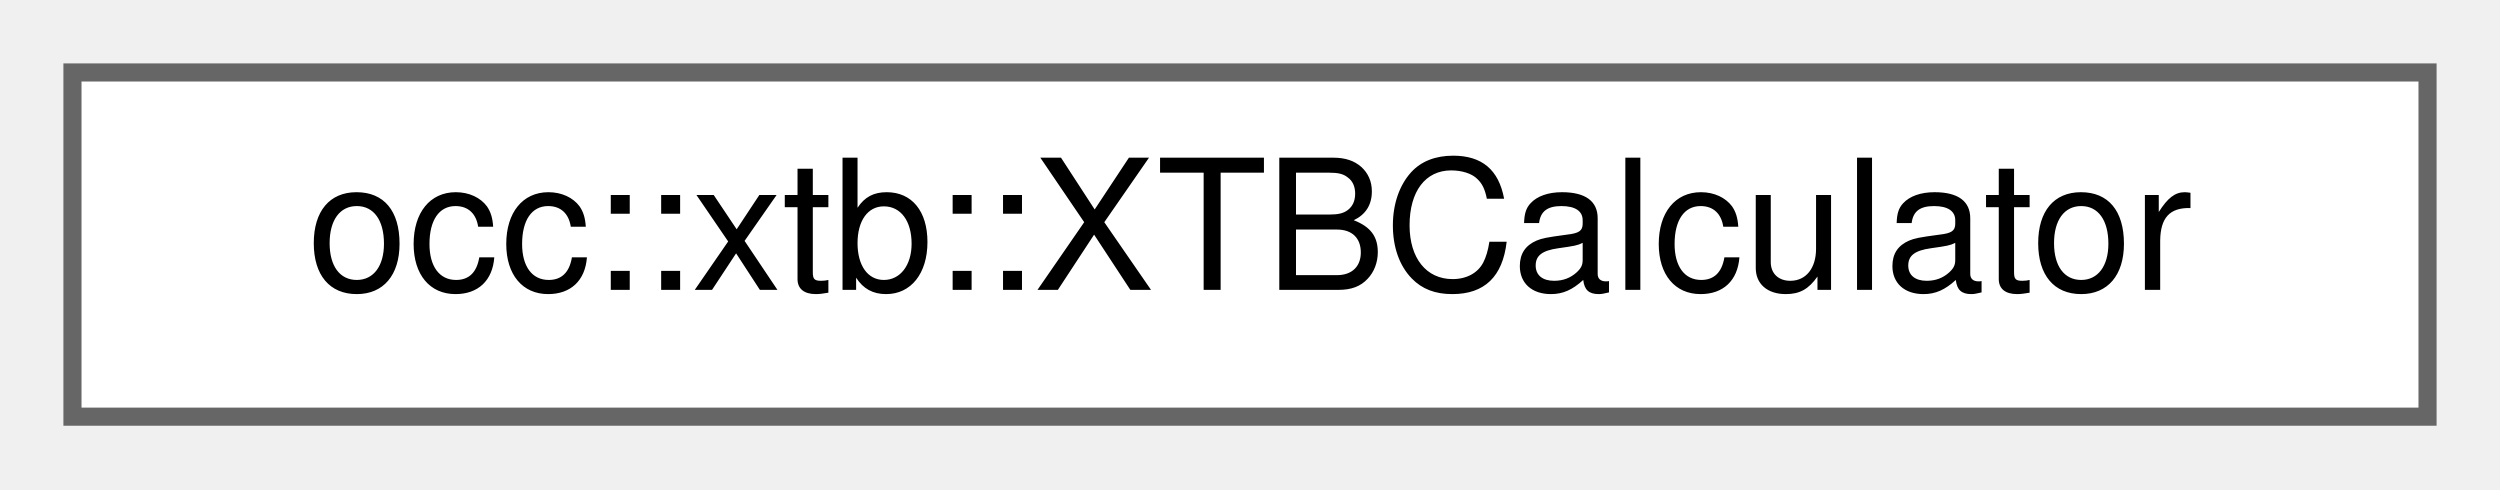
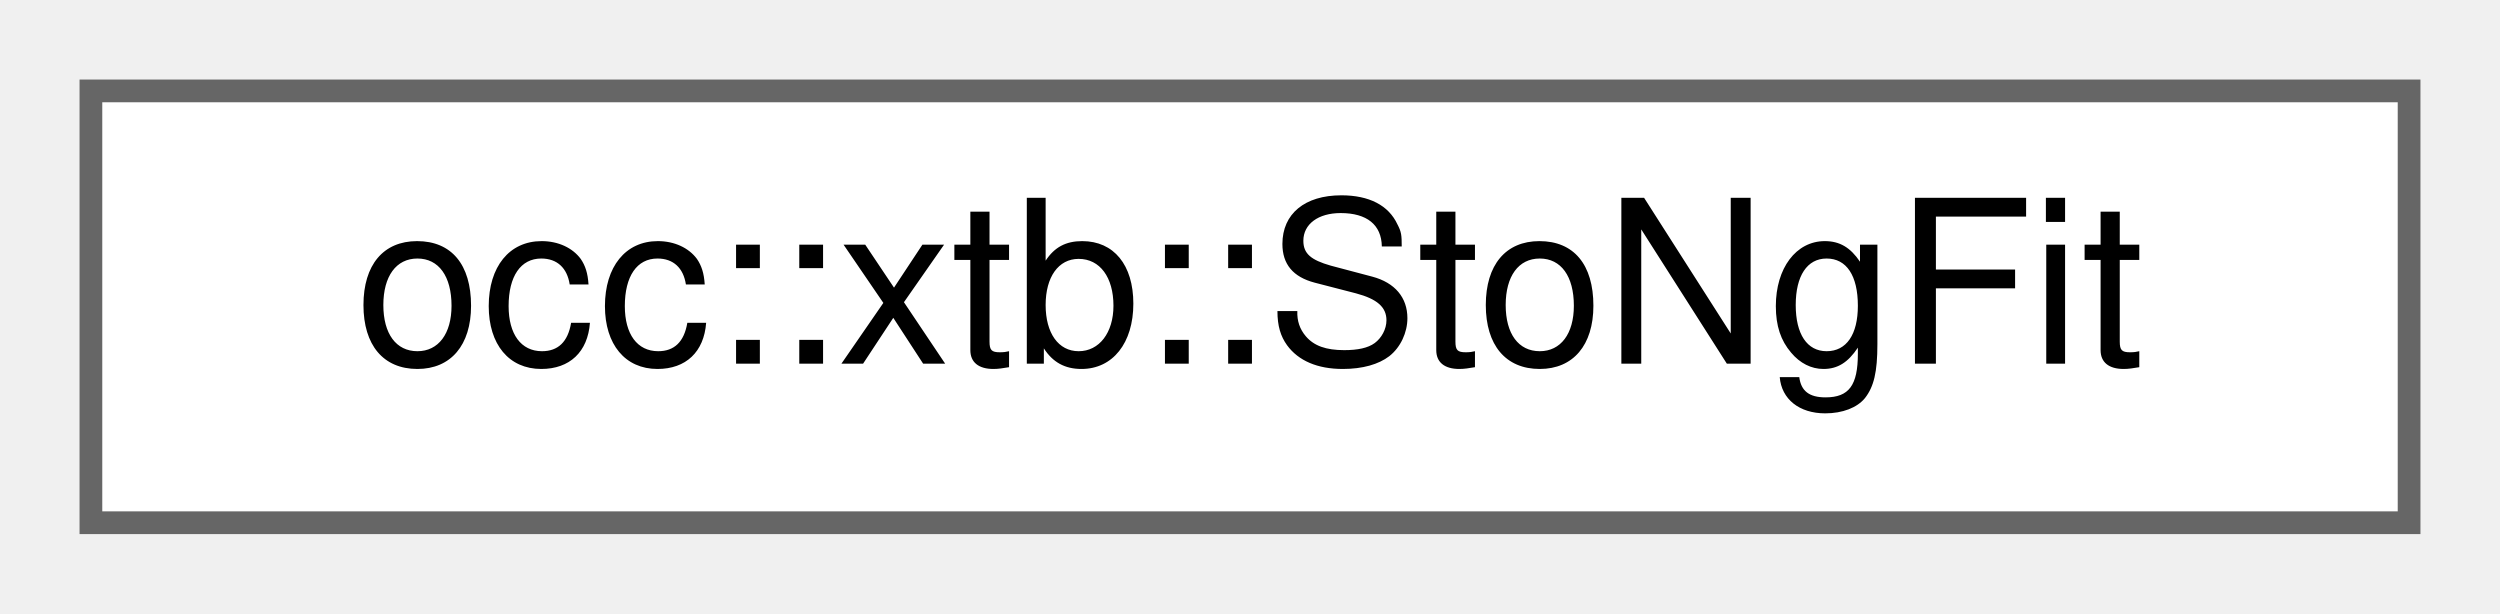
- <svg xmlns="http://www.w3.org/2000/svg" xmlns:xlink="http://www.w3.org/1999/xlink" width="138pt" height="27pt" viewBox="0.00 0.00 138.00 27.00">
+ <svg xmlns="http://www.w3.org/2000/svg" xmlns:xlink="http://www.w3.org/1999/xlink" width="110pt" height="27pt" viewBox="0.00 0.00 110.00 27.00">
  <g id="graph0" class="graph" transform="scale(1 1) rotate(0) translate(4 23)">
    <g id="Node000000" class="node">
      <g id="a_Node000000">
-         <a xlink:href="classocc_1_1xtb_1_1XTBCalculator.html" target="_top" xlink:title=" ">
-           <polygon fill="white" stroke="#666666" points="130,-19 0,-19 0,0 130,0 130,-19" />
-           <text text-anchor="middle" x="65" y="-7" font-family="Helvetica,sans-Serif" font-size="10.00">occ::xtb::XTBCalculator</text>
+         <a xlink:href="structocc_1_1xtb_1_1StoNgFit.html" target="_top" xlink:title=" ">
+           <polygon fill="white" stroke="#666666" points="102,-19 0,-19 0,0 102,0 102,-19" />
+           <text text-anchor="middle" x="51" y="-7" font-family="Helvetica,sans-Serif" font-size="10.00">occ::xtb::StoNgFit</text>
        </a>
      </g>
    </g>
  </g>
</svg>
